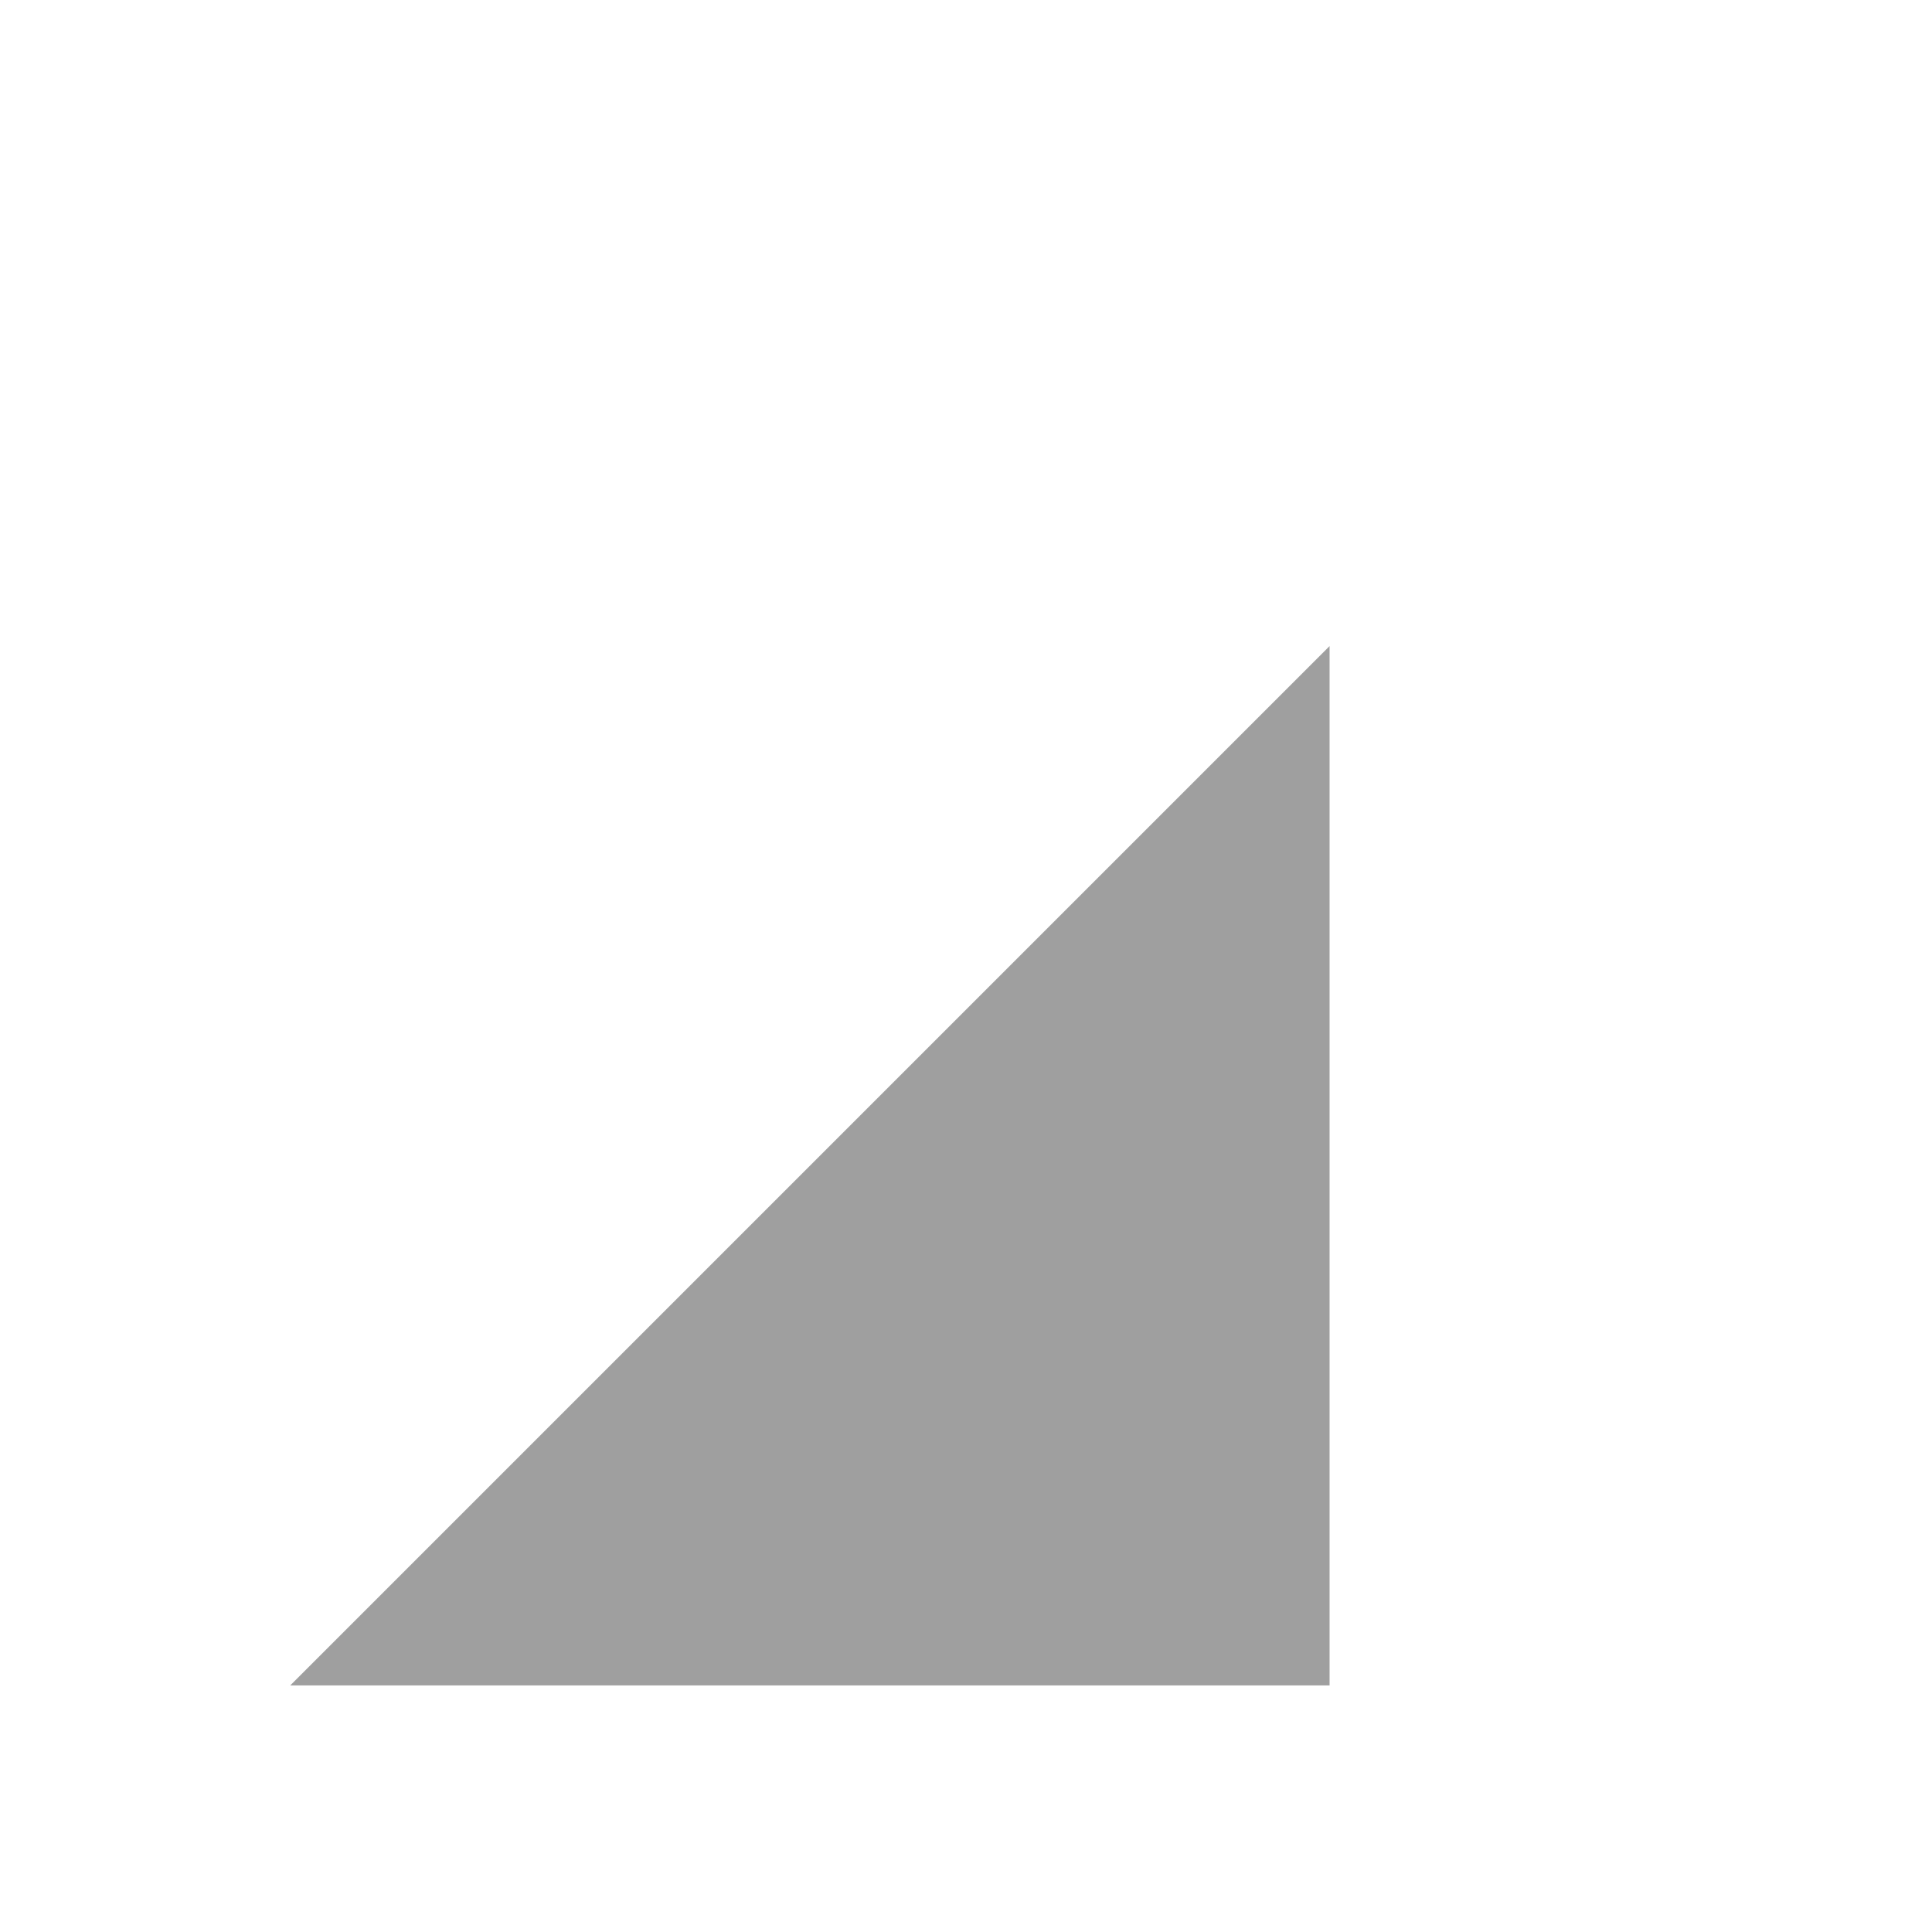
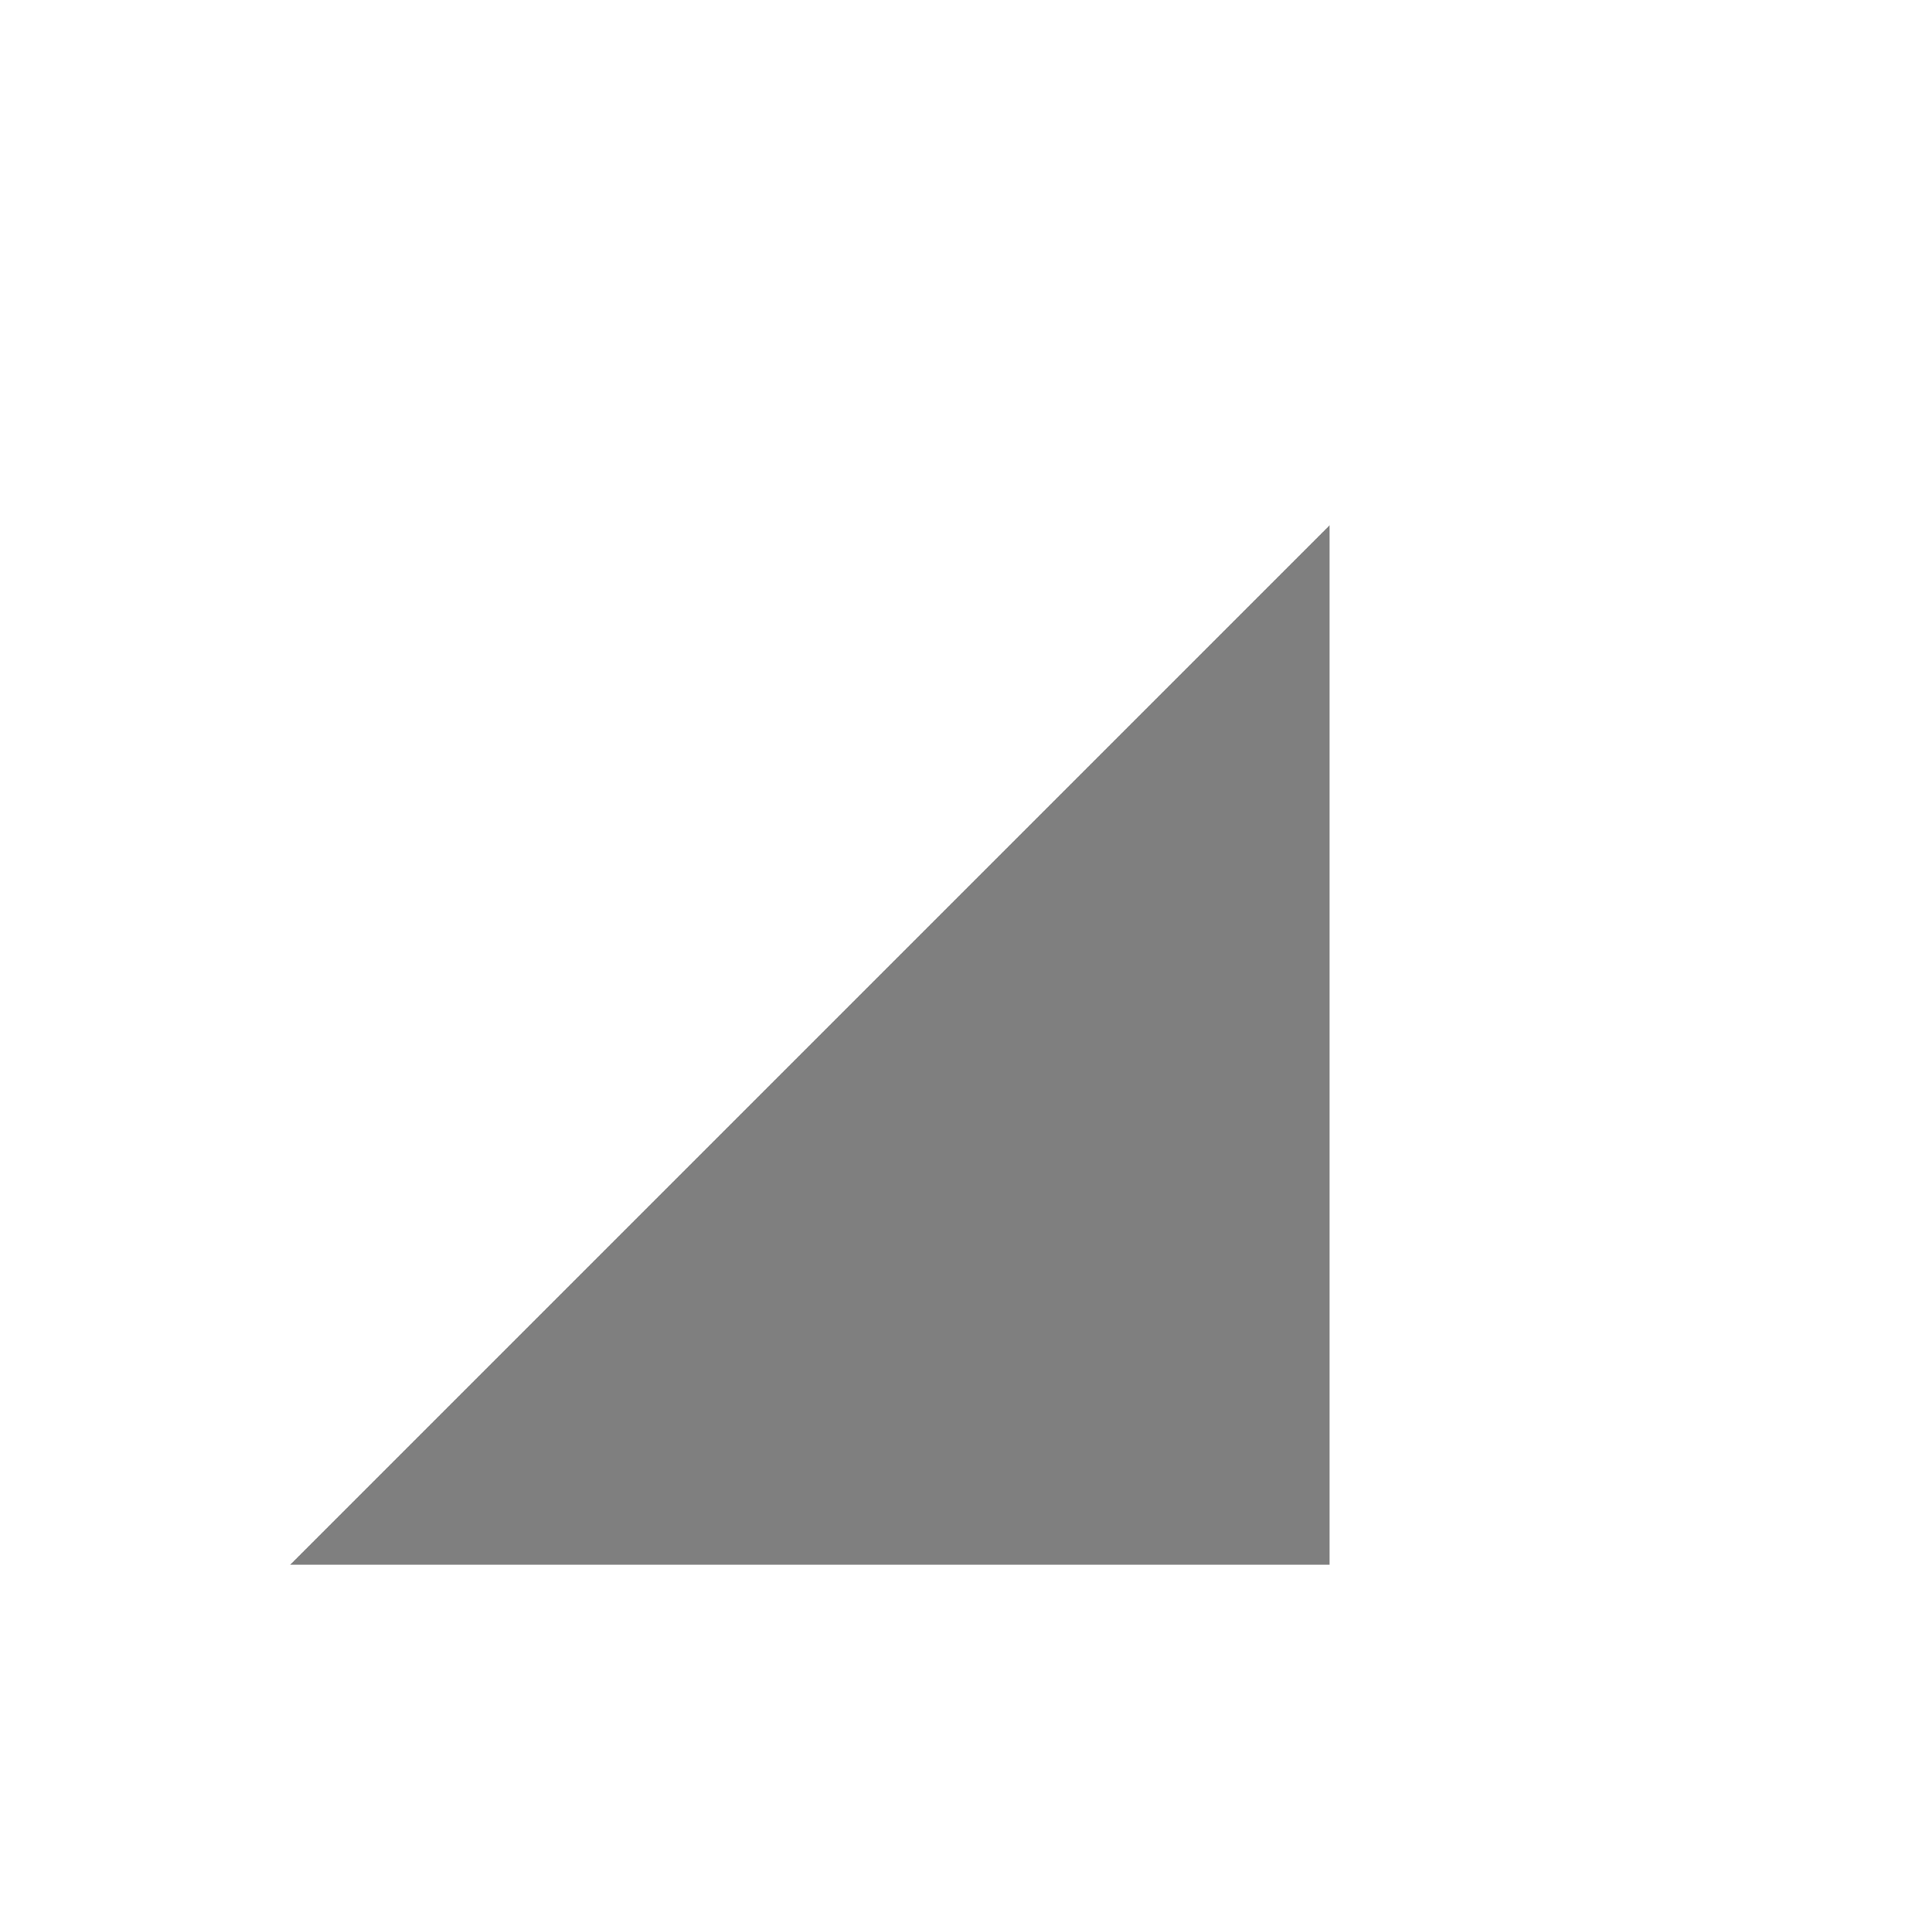
<svg xmlns="http://www.w3.org/2000/svg" version="1.1" id="Layer_1" x="0px" y="0px" width="32px" height="32px" viewBox="0 0 32 32" enable-background="new 0 0 32 32" xml:space="preserve">
-   <polyline opacity="0.75" fill="#7F7F7F" enable-background="new    " points="22.022,10.701 22.022,27.916 4.807,27.916 " />
+   <polyline fill="#7F7F7F" enable-background="new    " points="22.022,8.701 22.022,25.916 4.807,25.916 " />
</svg>
